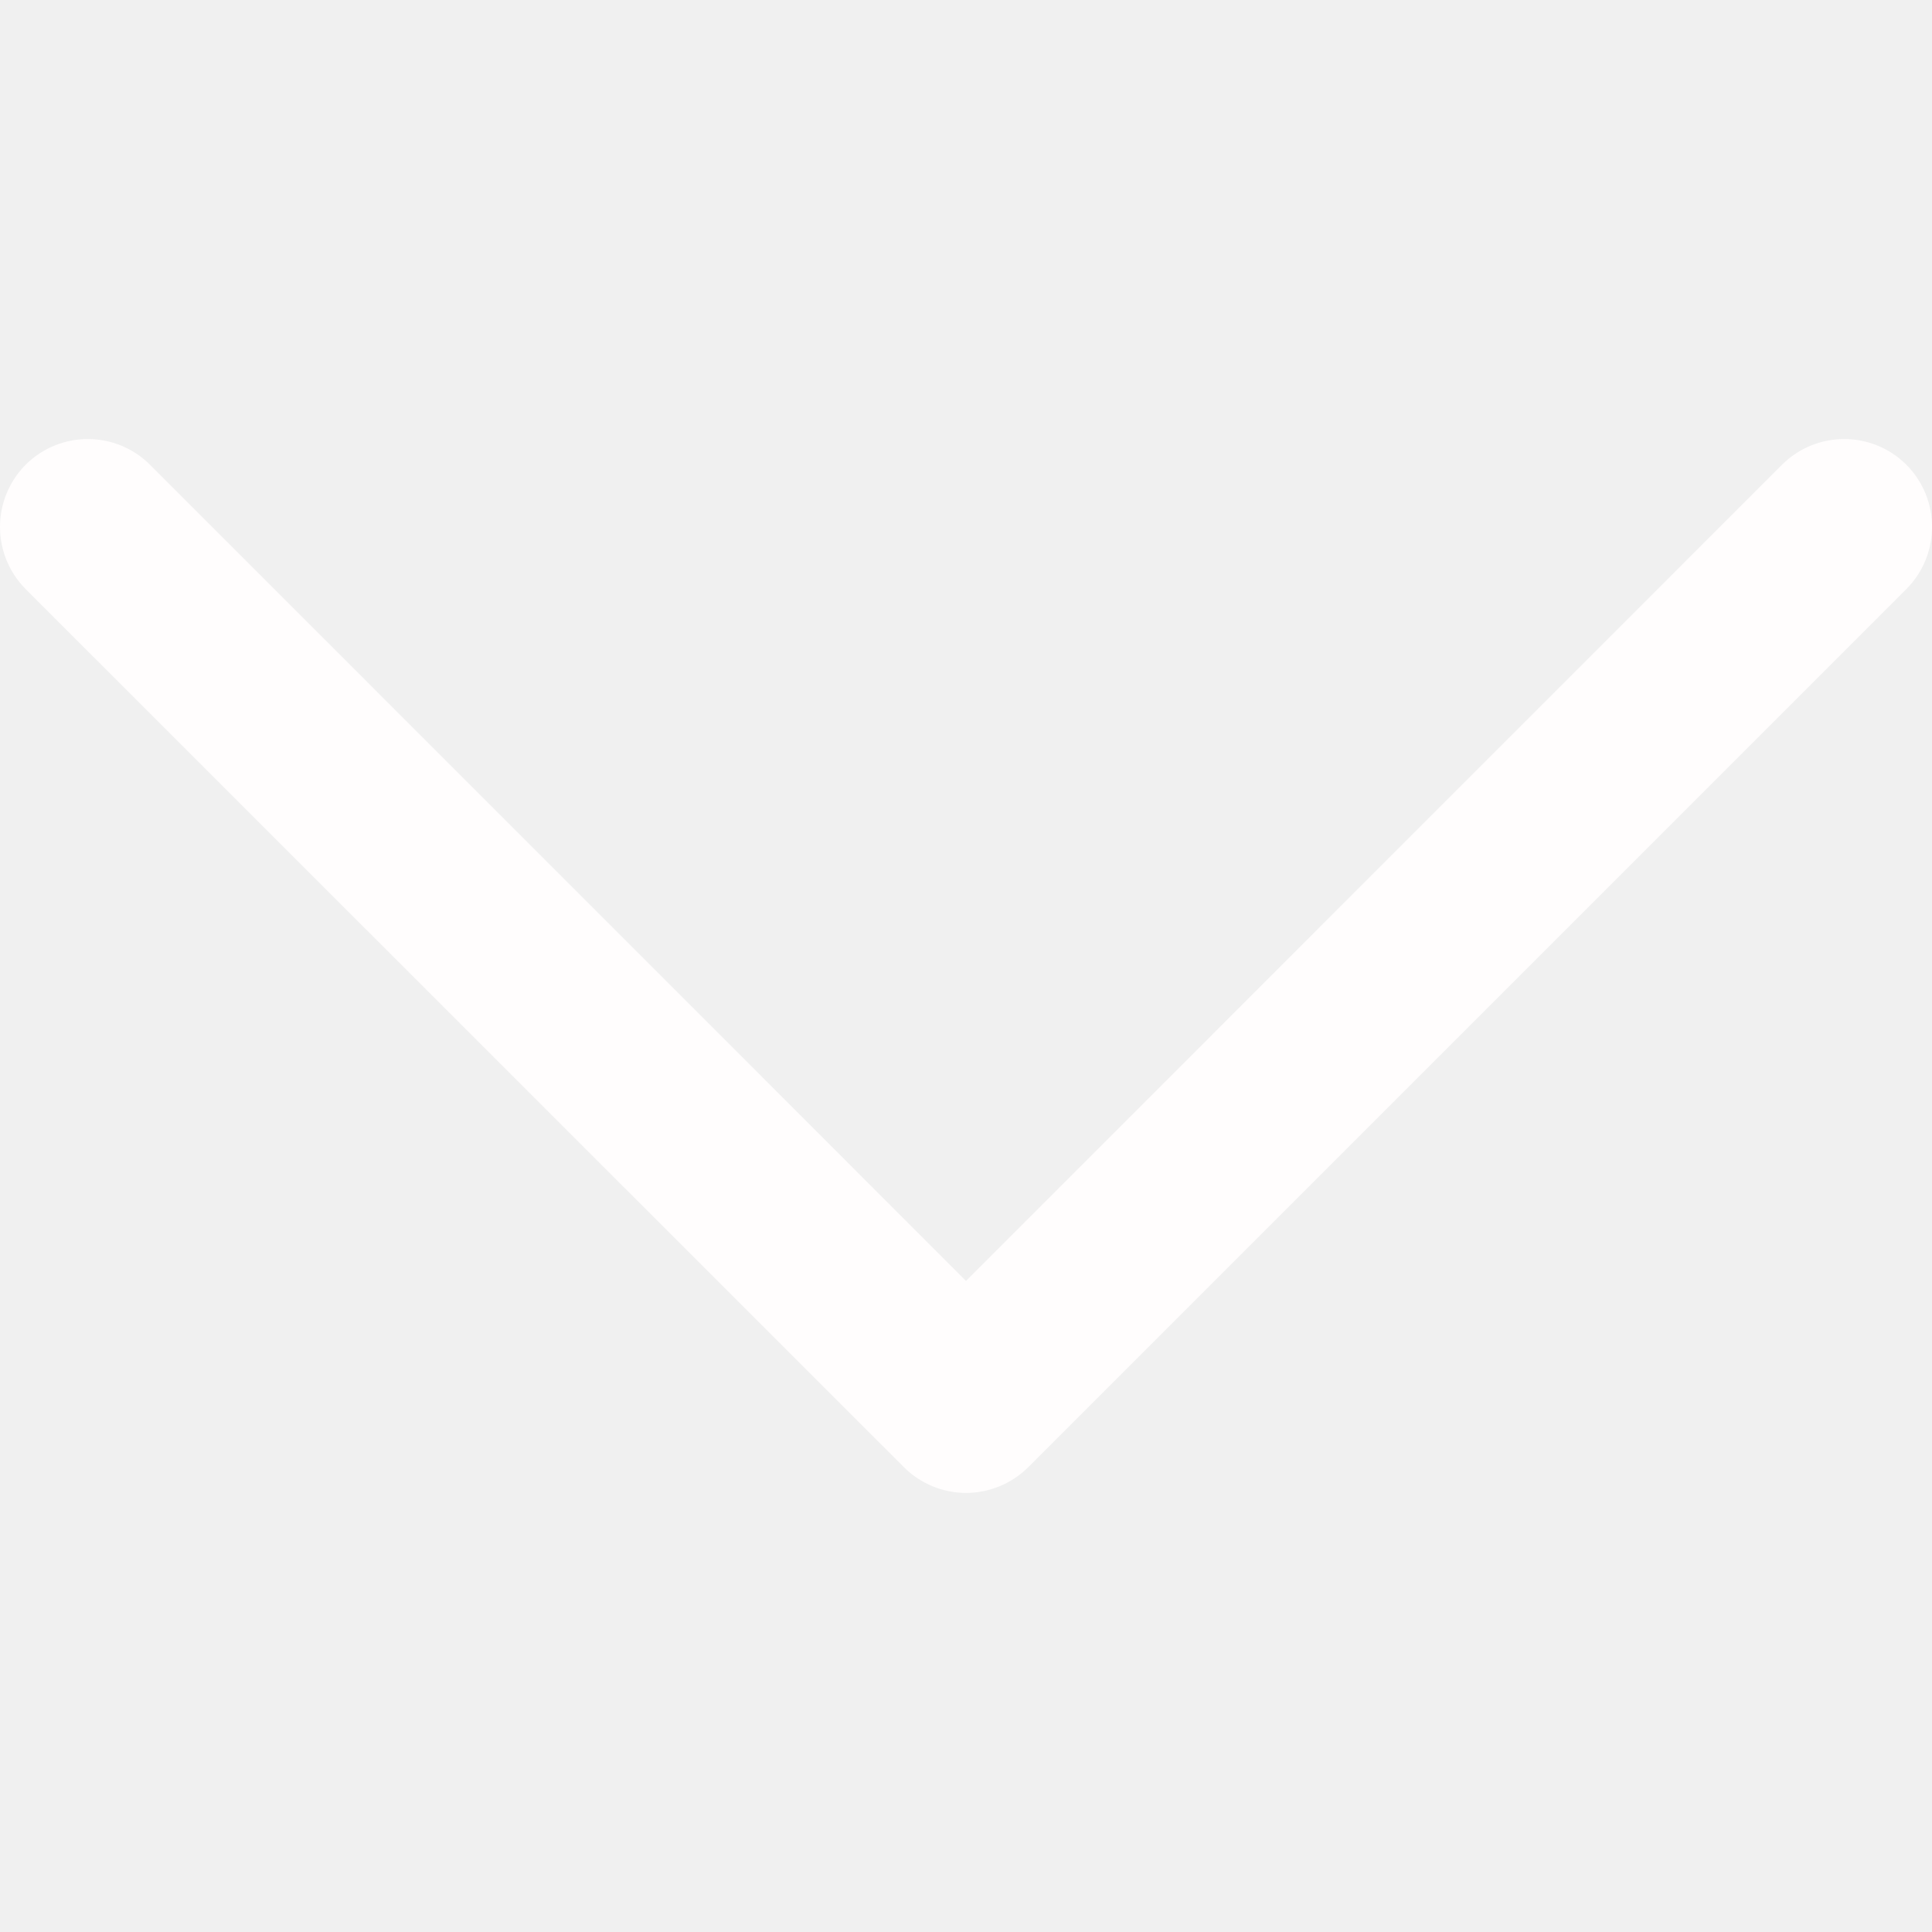
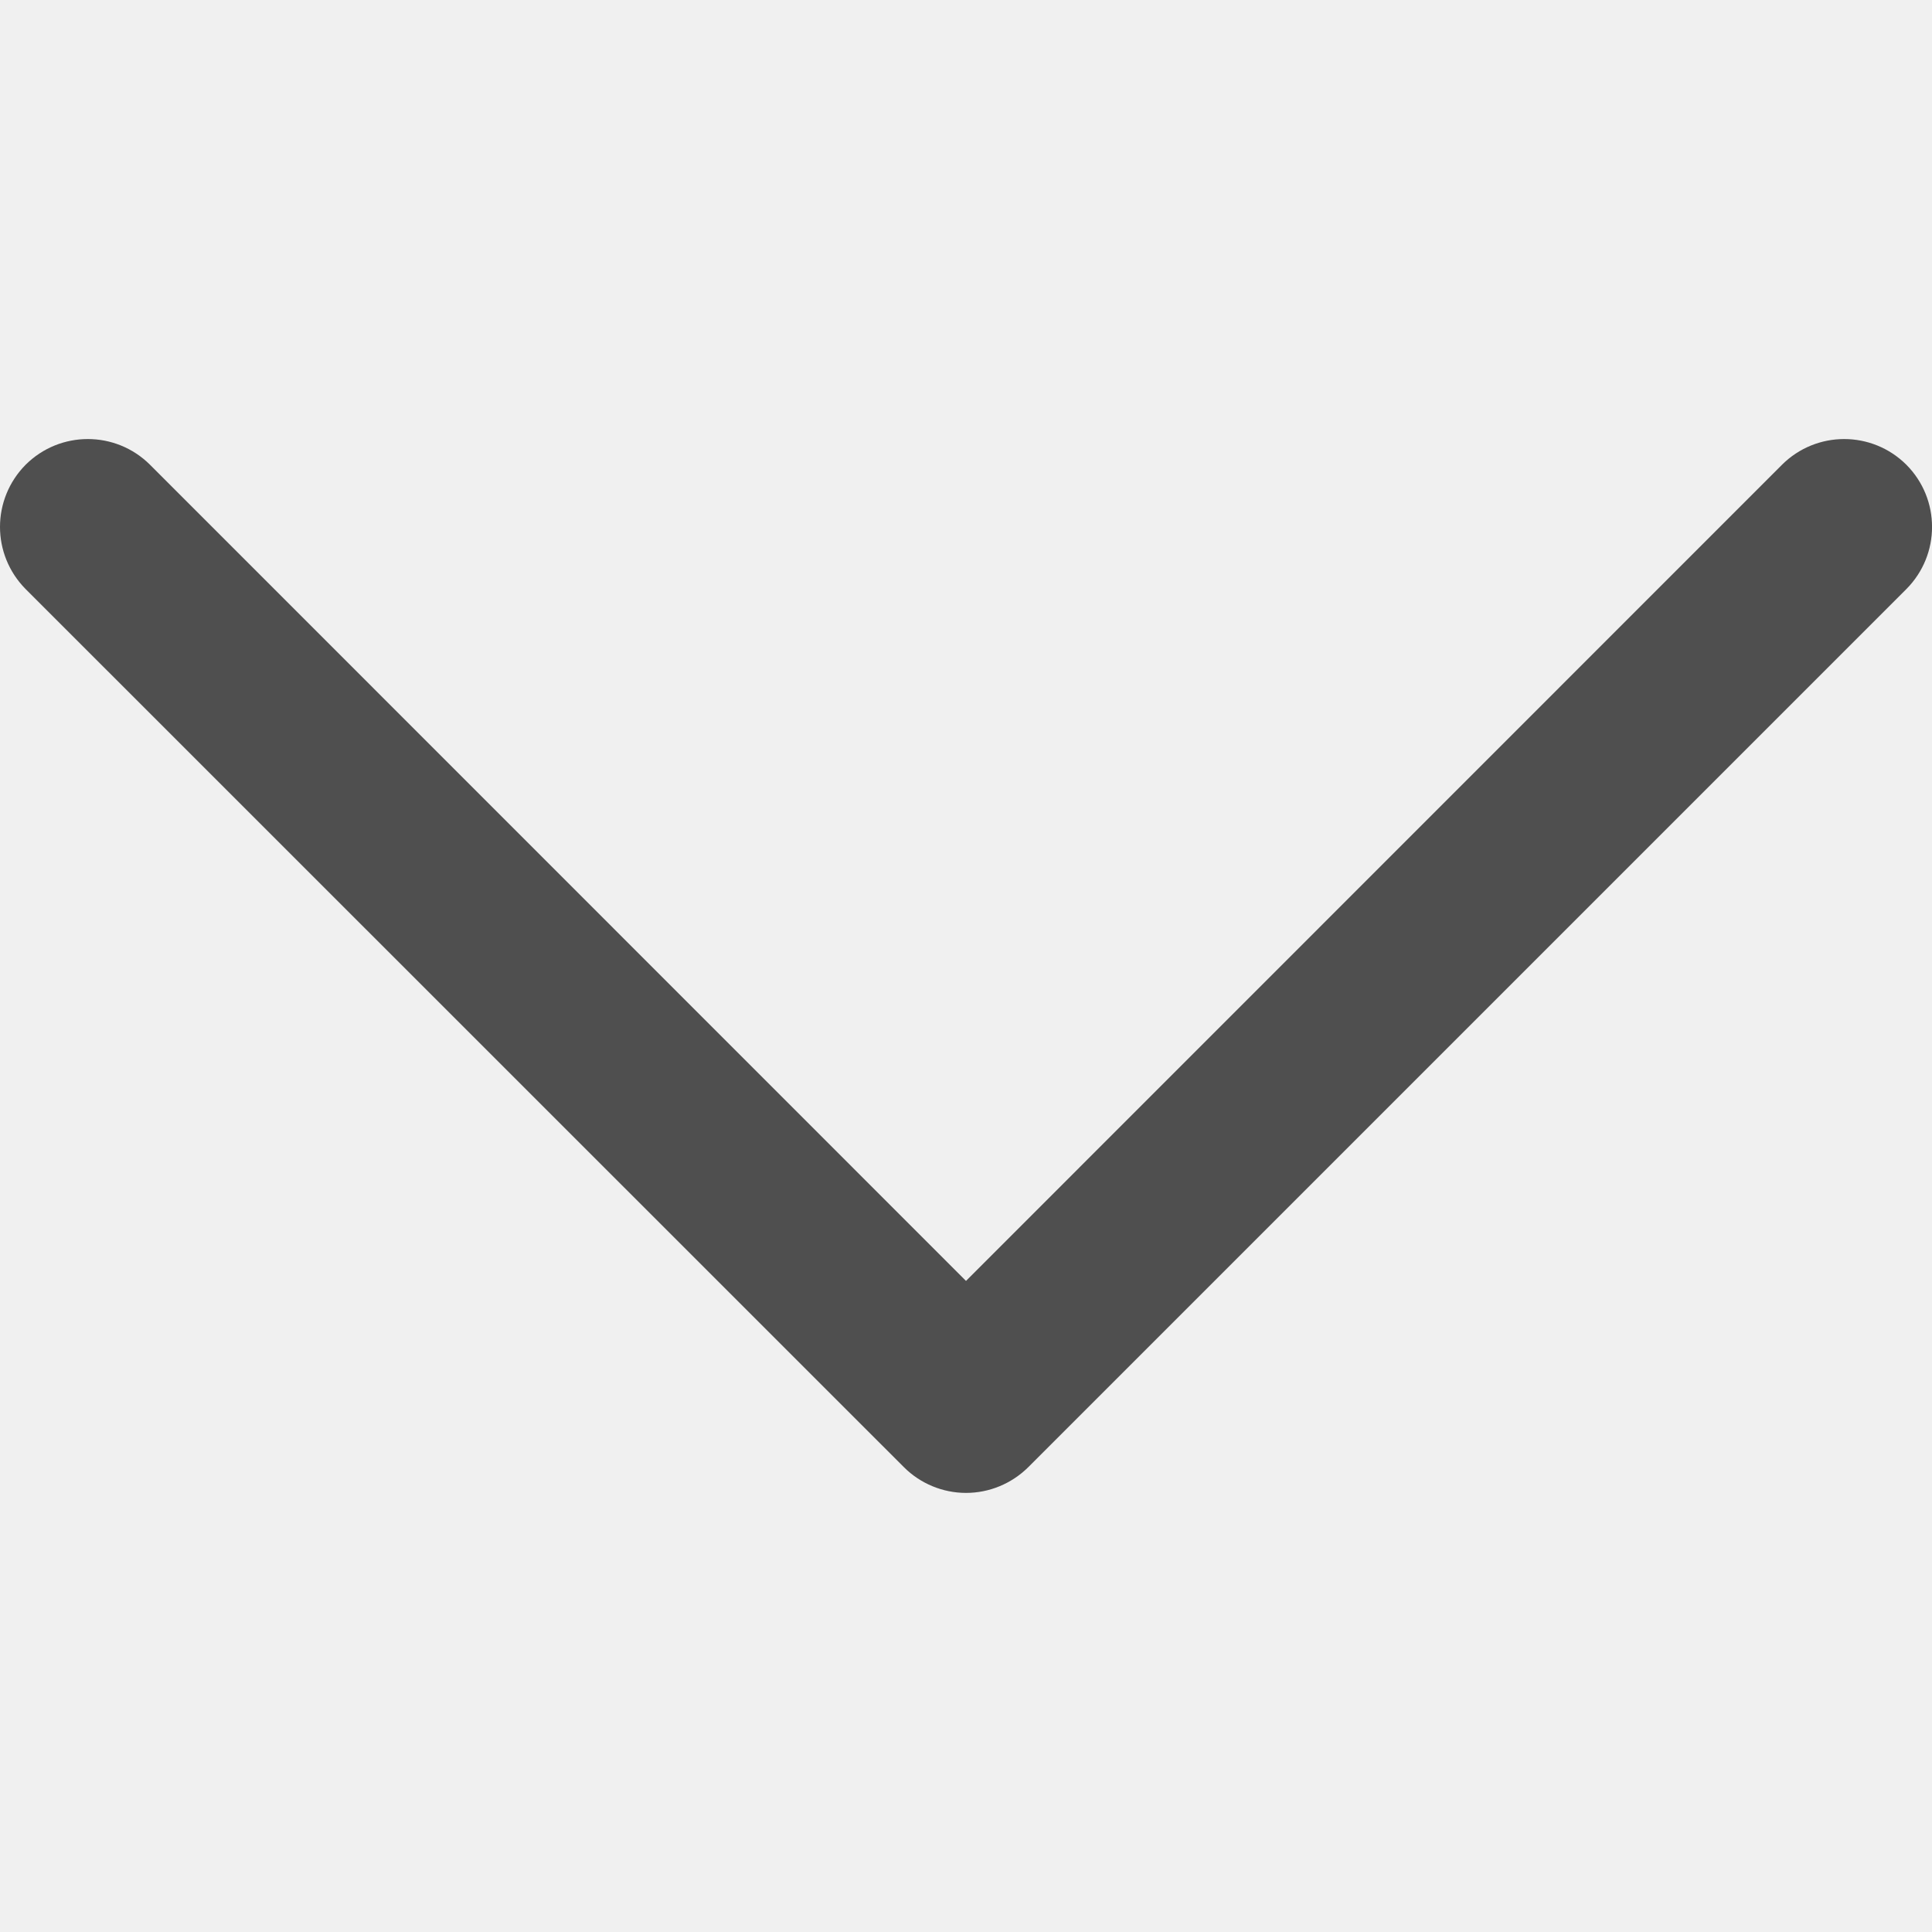
<svg xmlns="http://www.w3.org/2000/svg" width="11" height="11" viewBox="0 0 11 11" fill="none">
  <g clip-path="url(#clip0_130_3)">
-     <path d="M5.854 8.354L10.854 3.354C11.049 3.158 11.049 2.842 10.854 2.646C10.658 2.451 10.342 2.451 10.146 2.646L5.5 7.293L0.854 2.646C0.658 2.451 0.342 2.451 0.146 2.646C0.049 2.744 -1.27807e-05 2.872 -1.27807e-05 3C-1.27807e-05 3.128 0.049 3.256 0.146 3.354L5.147 8.354C5.24 8.447 5.368 8.5 5.5 8.5C5.633 8.5 5.76 8.447 5.854 8.354Z" fill="#FFFDFD" />
+     <path d="M5.854 8.354L10.854 3.354C11.049 3.158 11.049 2.842 10.854 2.646C10.658 2.451 10.342 2.451 10.146 2.646L5.5 7.293L0.854 2.646C0.658 2.451 0.342 2.451 0.146 2.646C0.049 2.744 -1.27807e-05 2.872 -1.27807e-05 3C-1.27807e-05 3.128 0.049 3.256 0.146 3.354L5.147 8.354C5.24 8.447 5.368 8.5 5.5 8.5C5.633 8.5 5.76 8.447 5.854 8.354Z" fill="#4f4f4f" />
  </g>
  <defs>
    <clipPath id="clip0_130_3">
-       <rect width="11" height="11" fill="white" transform="matrix(0 1 -1 0 11 0)" />
+       <rect width="11" height="11" fill="#535353" transform="matrix(0 1 -1 0 11 0)" />
    </clipPath>
  </defs>
</svg>
